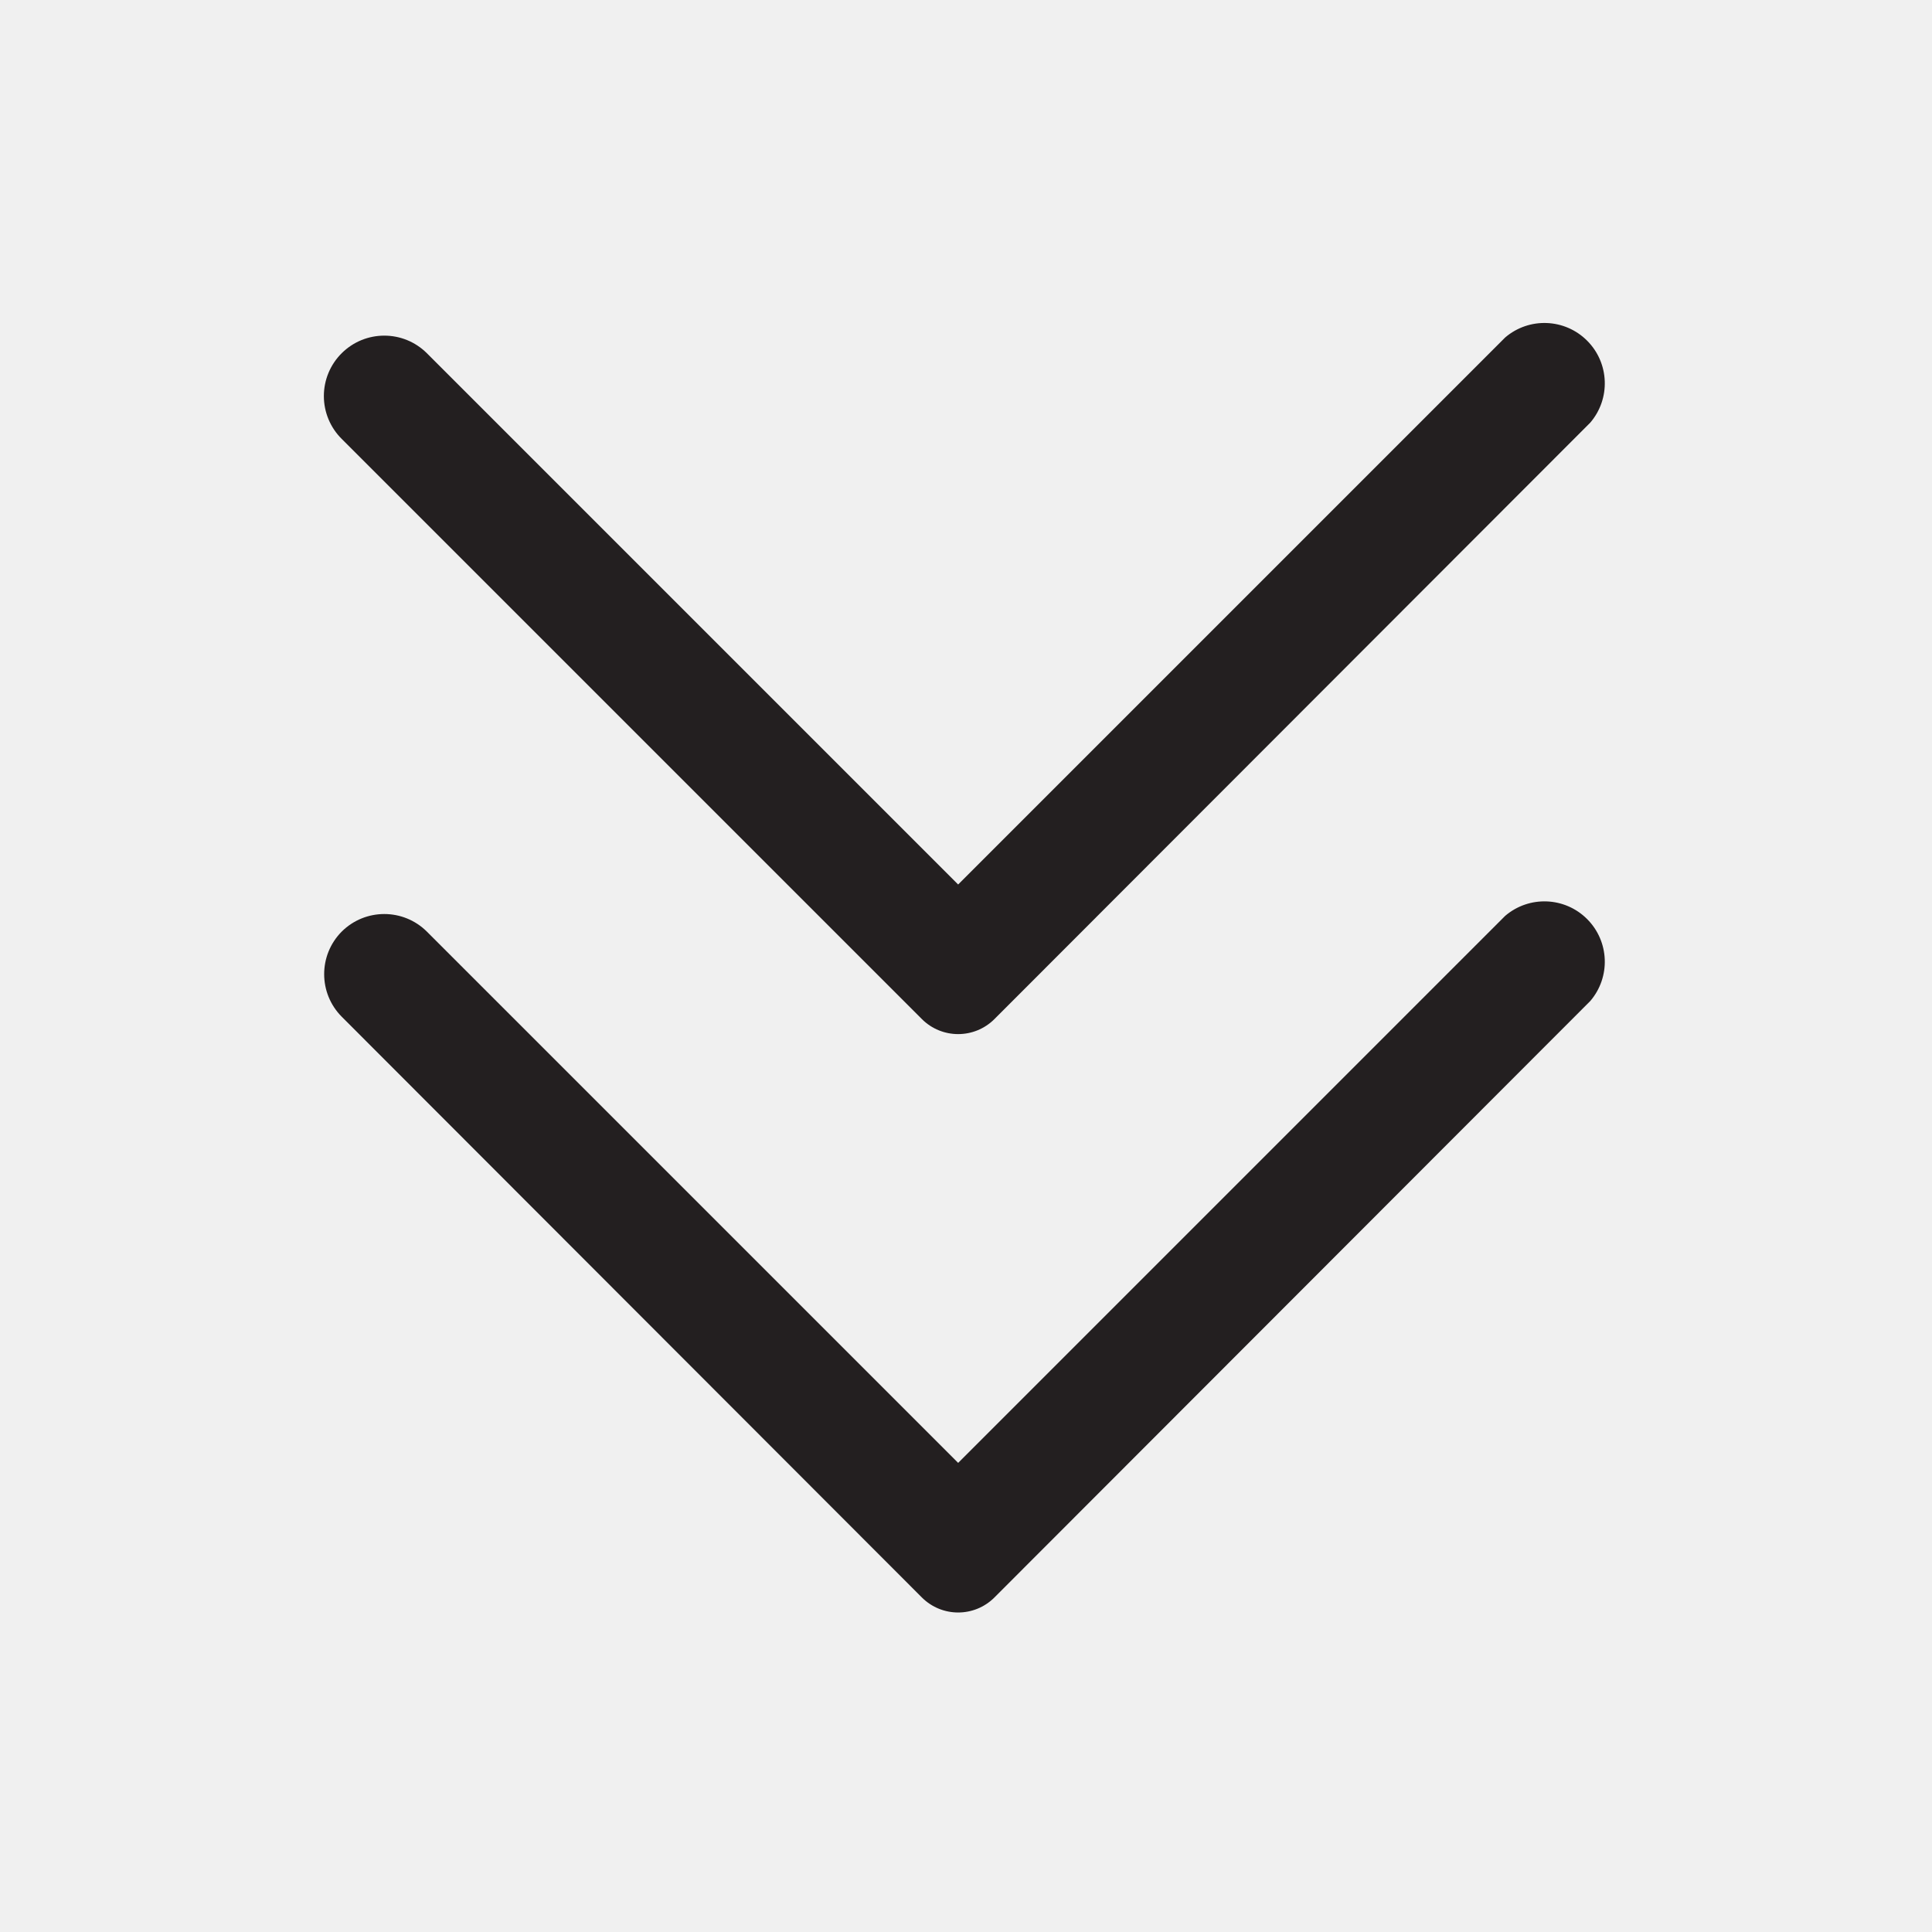
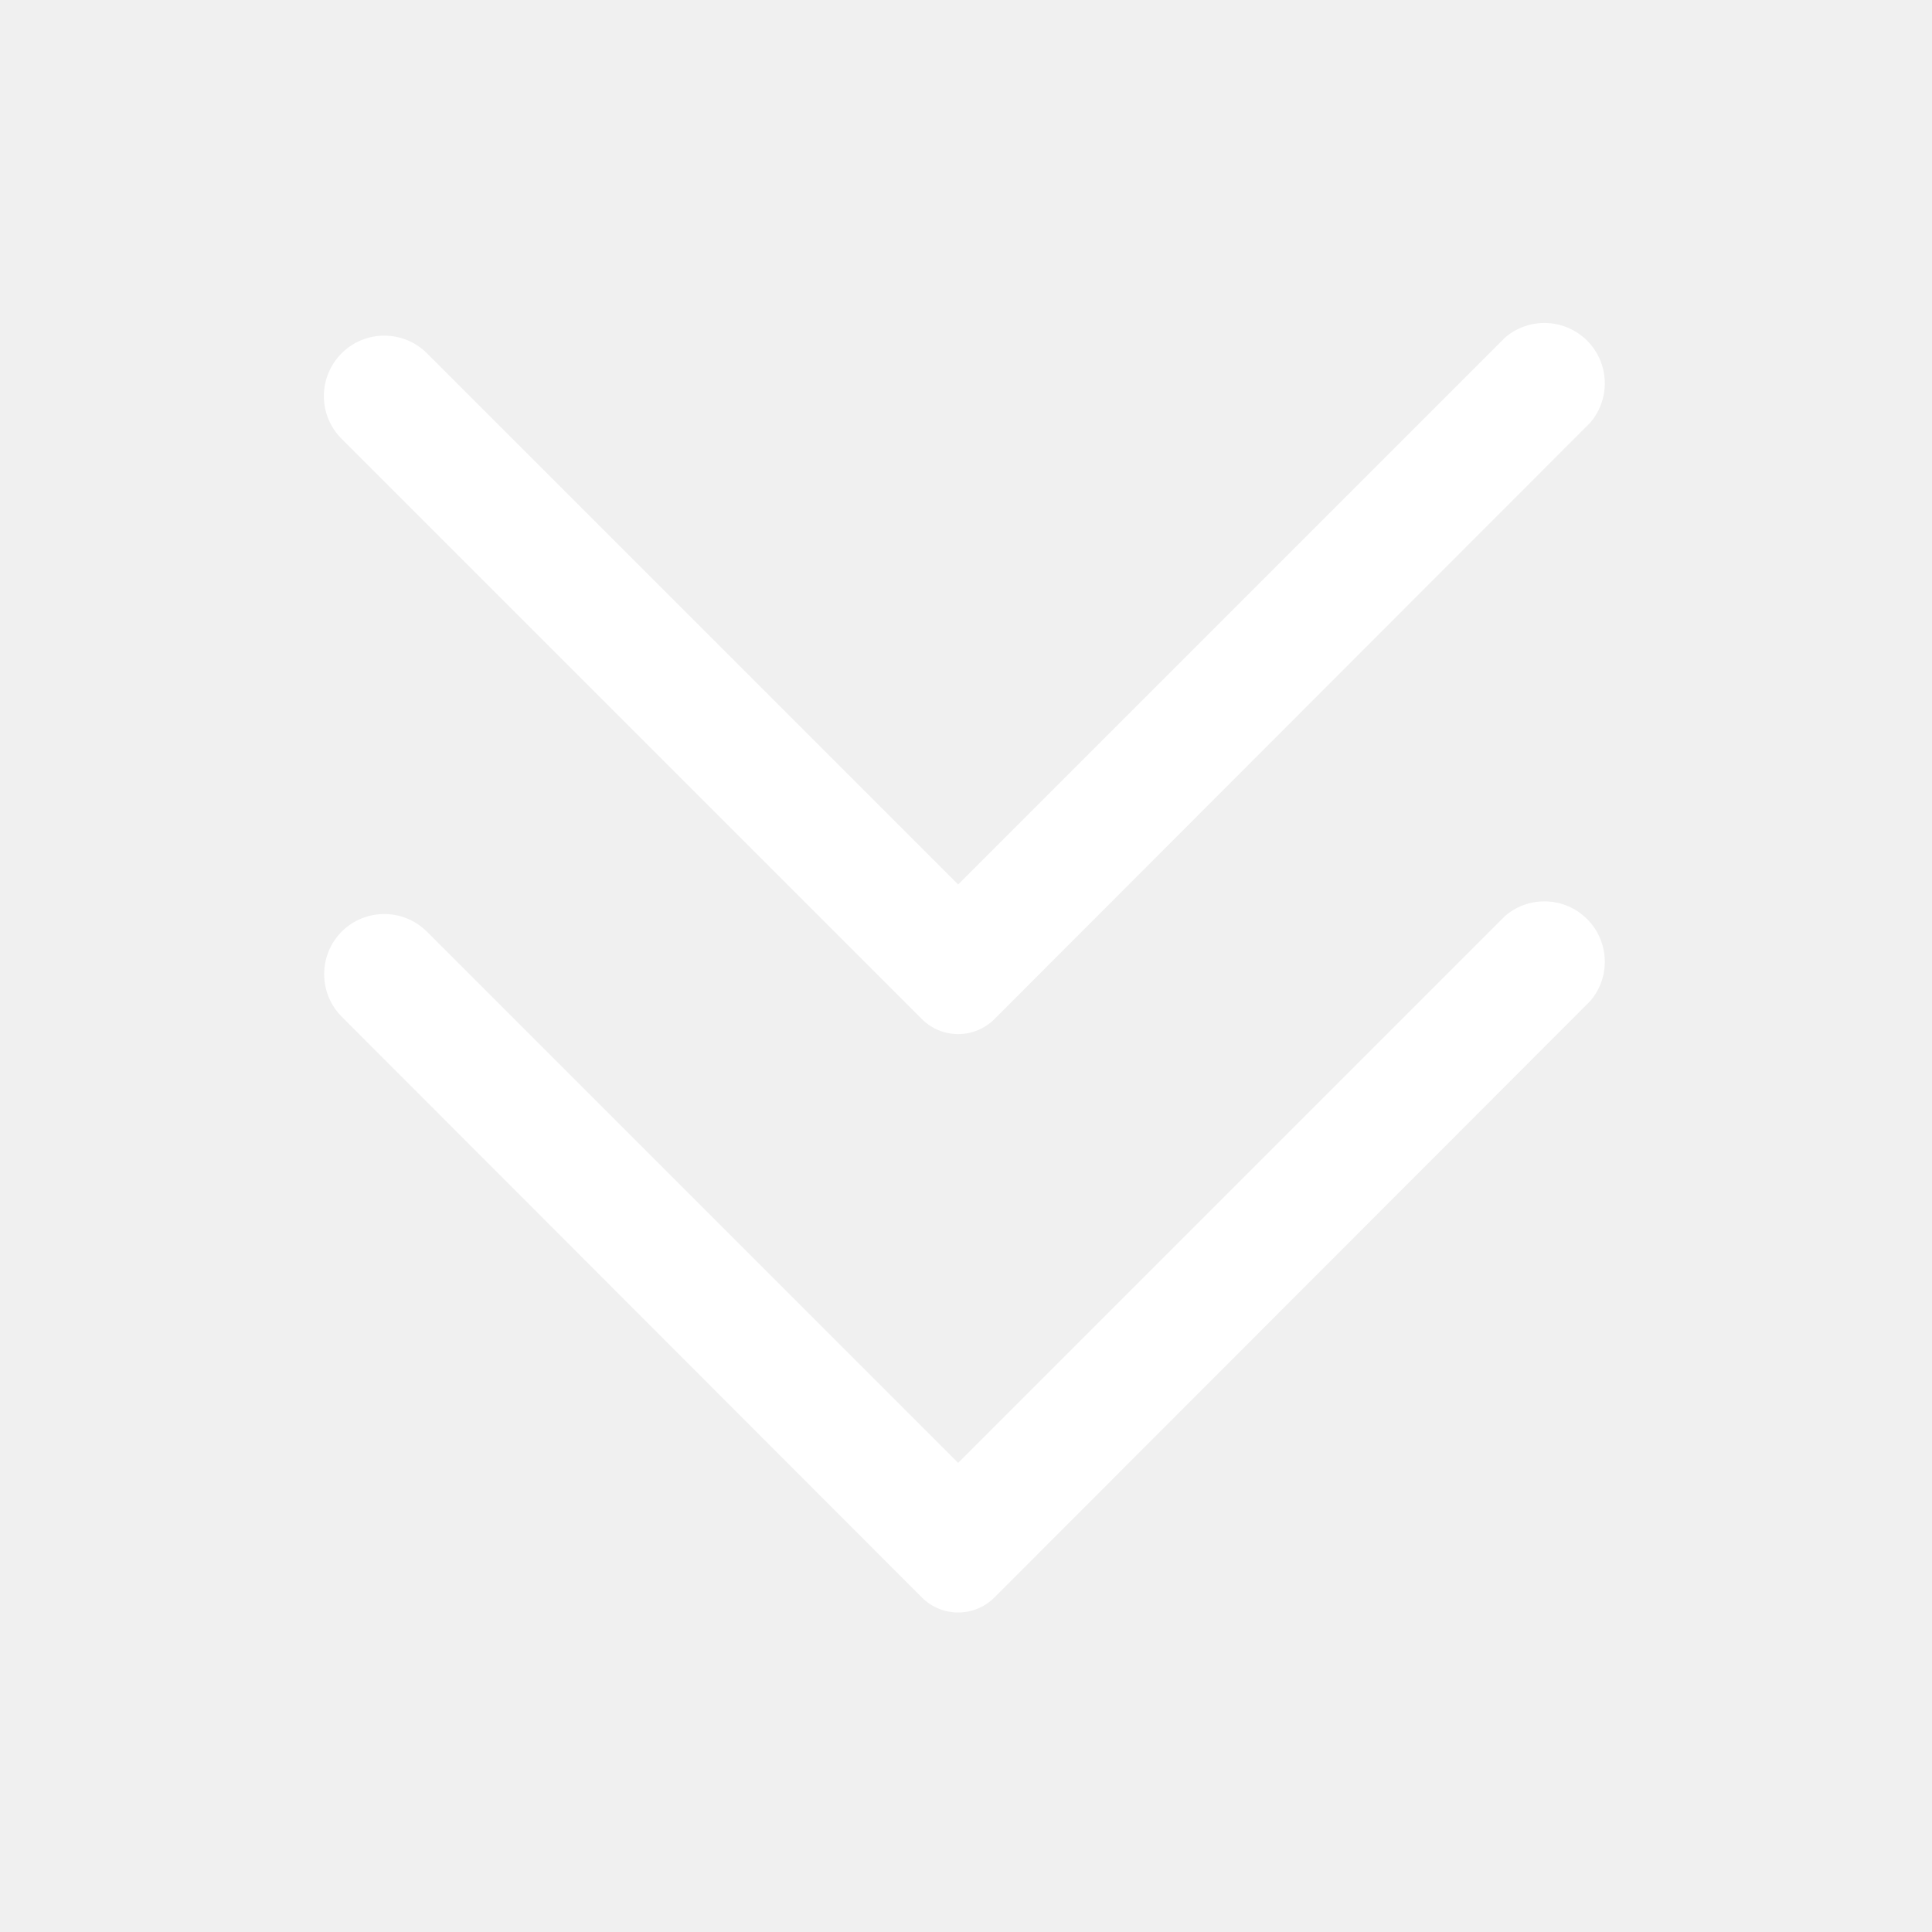
<svg xmlns="http://www.w3.org/2000/svg" viewBox="0 0 32 32">
  <defs>
-     <style>.cls-1{fill:#231f20;}</style>
+     <style>.cls-1{fill:#FFFFFF;}</style>
  </defs>
  <g data-name="Layer 2" id="Layer_2">
    <path class="cls-1" d="M16.47,16.88,26.34,7a1,1,0,0,0-1.41-1.41l-9.06,9.06-8.8-8.8a1,1,0,0,0-1.41,0h0a1,1,0,0,0,0,1.42l9.61,9.61A.85.85,0,0,0,16.47,16.88Z" />
    <path class="cls-1" d="M16.47,26.46l9.87-9.88a1,1,0,0,0-1.41-1.41l-9.06,9.06-8.8-8.8a1,1,0,0,0-1.41,0h0a1,1,0,0,0,0,1.41l9.61,9.62A.85.85,0,0,0,16.47,26.46Z" />
  </g>
</svg>
